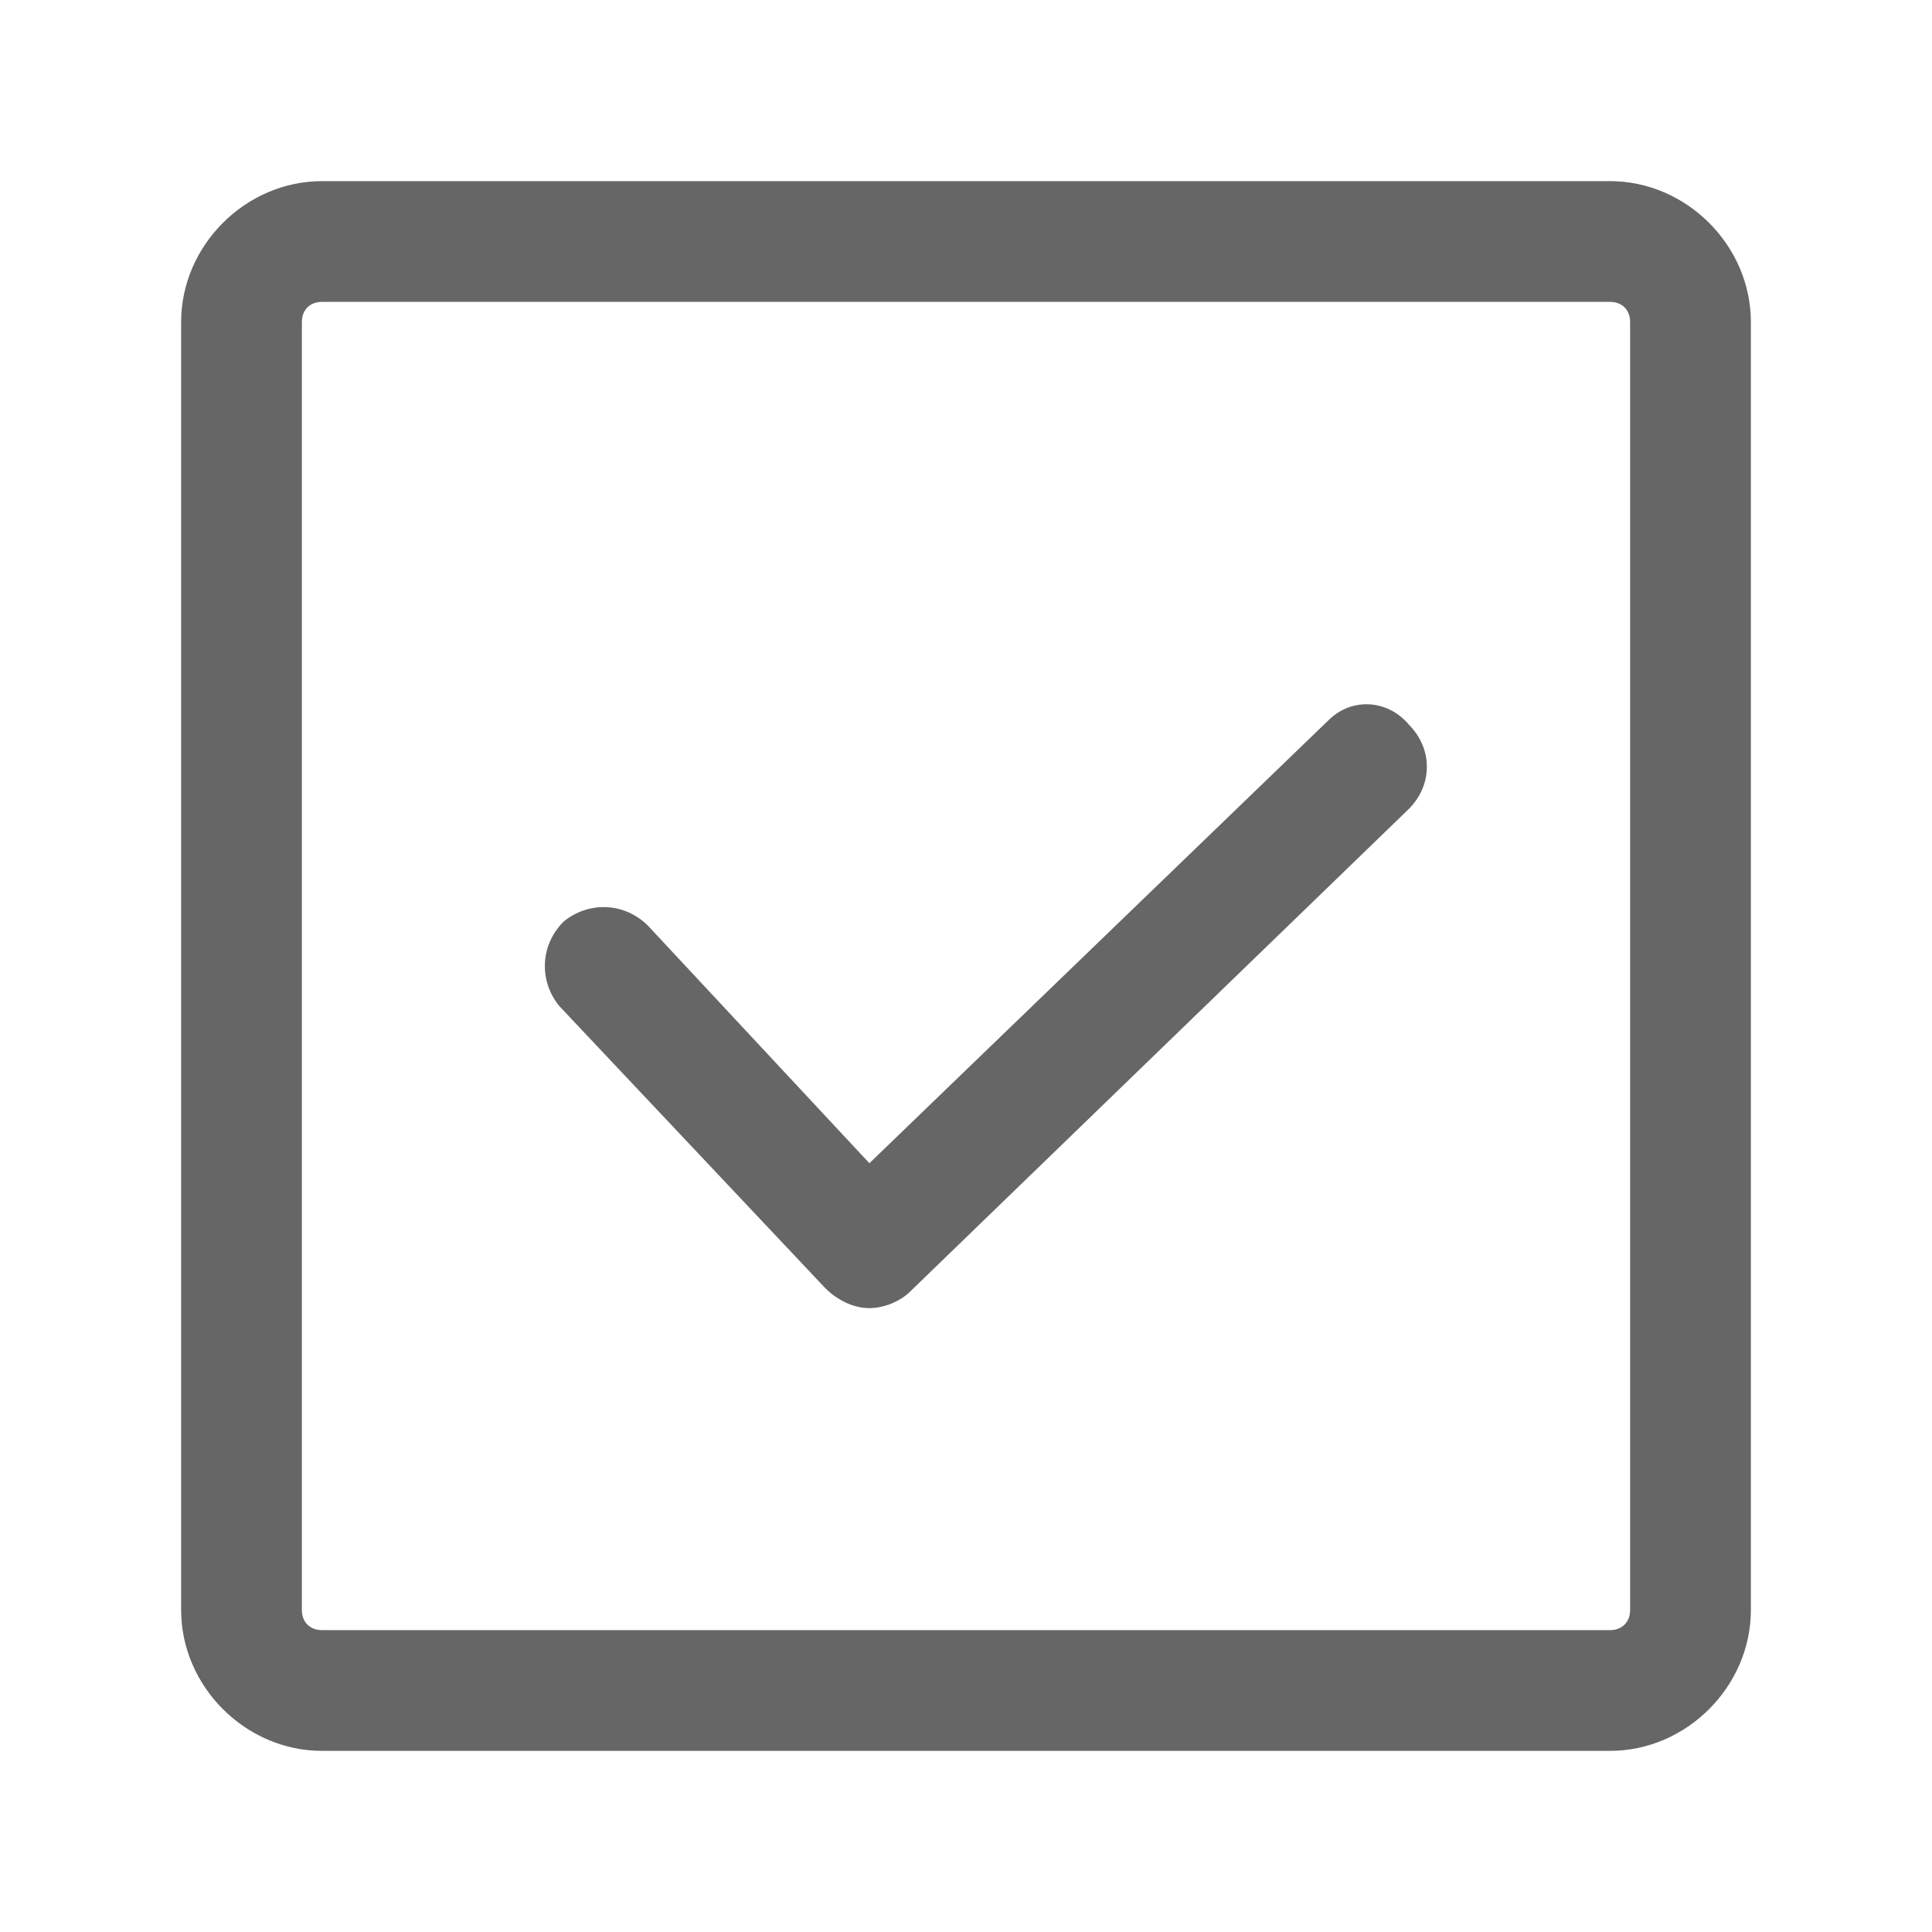
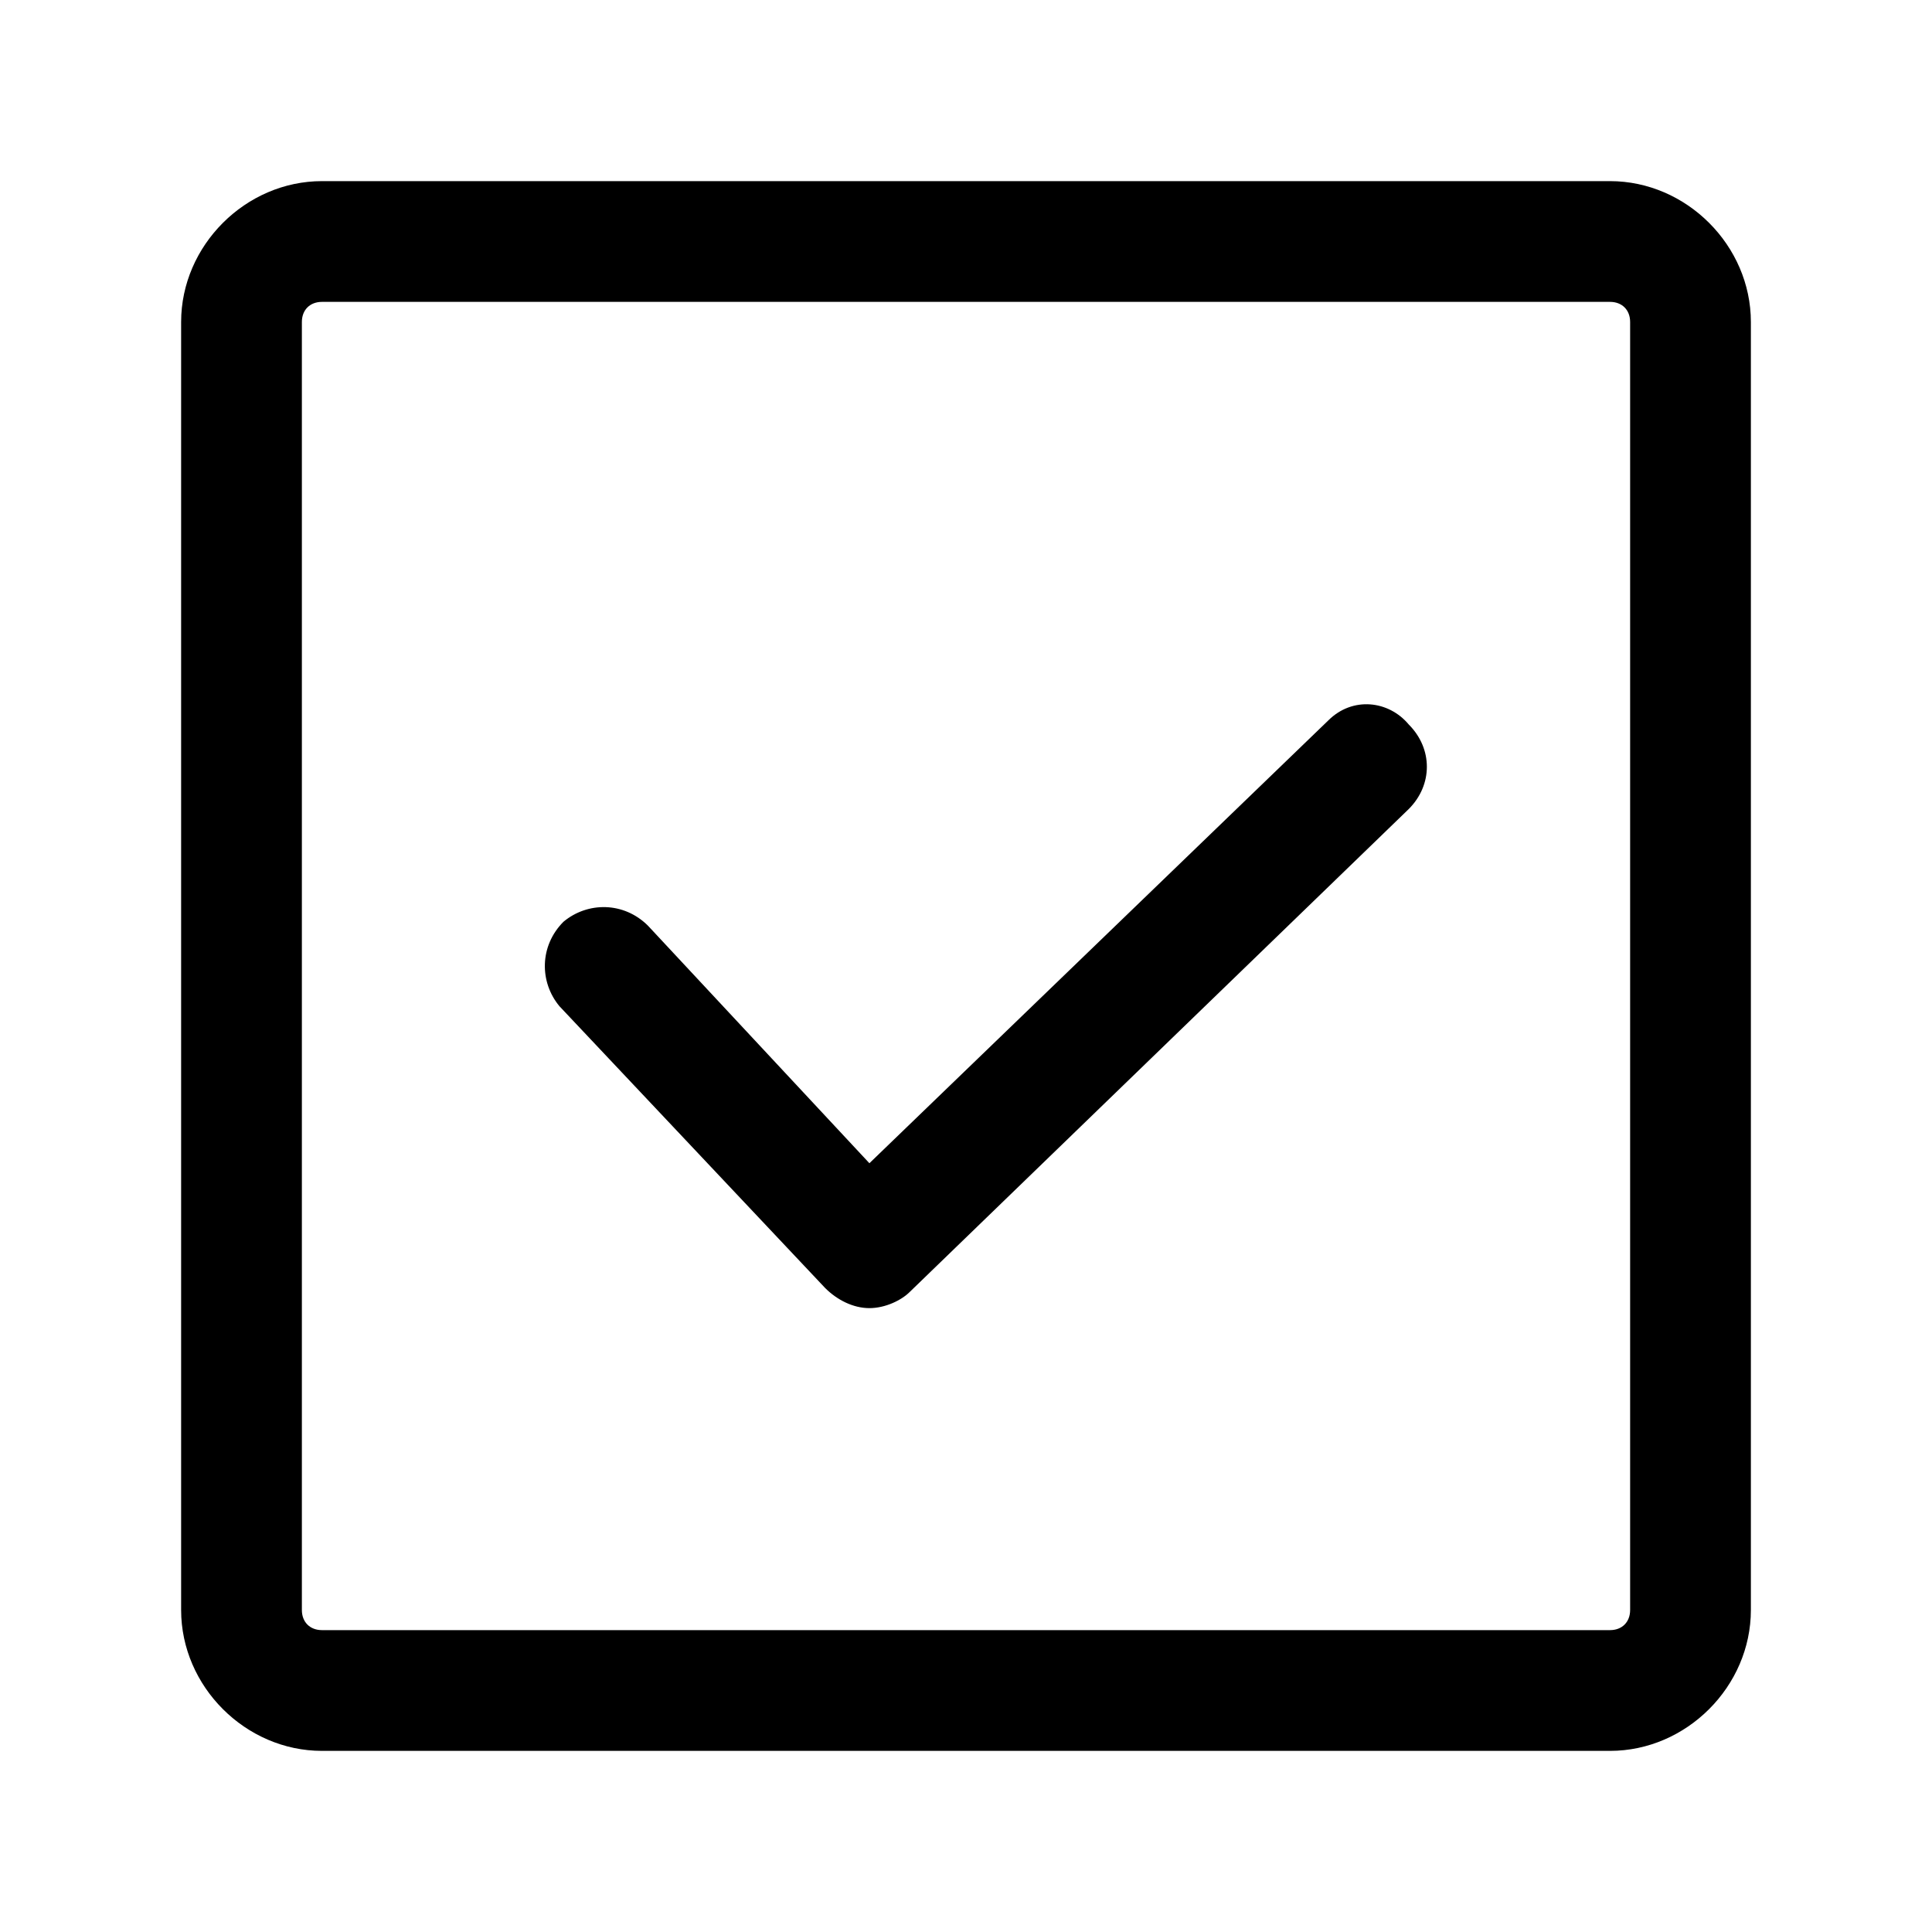
<svg xmlns="http://www.w3.org/2000/svg" class="icon" style="width: 1em;height: 1em;vertical-align: middle;fill: currentColor;overflow: hidden;" viewBox="0 0 1024 1024" version="1.1">
-   <path d="M853.333 96H170.667C130.133 96 96 130.133 96 170.667v682.667c0 40.533 34.133 74.667 74.667 74.667h682.667c40.533 0 74.667-34.133 74.667-74.667V170.667c0-40.533-34.133-74.667-74.667-74.667z m10.667 757.333c0 6.4-4.267 10.667-10.667 10.667H170.667c-6.4 0-10.667-4.267-10.667-10.667V170.667c0-6.4 4.267-10.667 10.667-10.667h682.667c6.4 0 10.667 4.267 10.667 10.667v682.667z" fill="#666666" />
-   <path d="M704 381.867l-243.2 234.667-117.333-125.867c-12.8-12.8-32-12.8-44.8-2.133-12.8 12.8-12.8 32-2.133 44.8l140.8 149.333c6.4 6.4 14.933 10.667 23.467 10.667 8.533 0 17.067-4.267 21.333-8.533l264.533-256c12.8-12.8 12.8-32 0-44.8-10.667-12.8-29.867-14.933-42.667-2.133z" fill="#666666" />
+   <path d="M853.333 96H170.667C130.133 96 96 130.133 96 170.667v682.667c0 40.533 34.133 74.667 74.667 74.667h682.667c40.533 0 74.667-34.133 74.667-74.667V170.667c0-40.533-34.133-74.667-74.667-74.667z m10.667 757.333c0 6.4-4.267 10.667-10.667 10.667H170.667c-6.4 0-10.667-4.267-10.667-10.667V170.667c0-6.4 4.267-10.667 10.667-10.667h682.667c6.4 0 10.667 4.267 10.667 10.667v682.667zM704 381.867l-243.2 234.667-117.333-125.867c-12.8-12.8-32-12.8-44.8-2.133-12.8 12.8-12.8 32-2.133 44.8l140.8 149.333c6.4 6.4 14.933 10.667 23.467 10.667 8.533 0 17.067-4.267 21.333-8.533l264.533-256c12.8-12.8 12.8-32 0-44.8-10.667-12.8-29.867-14.933-42.667-2.133z" />
</svg>
